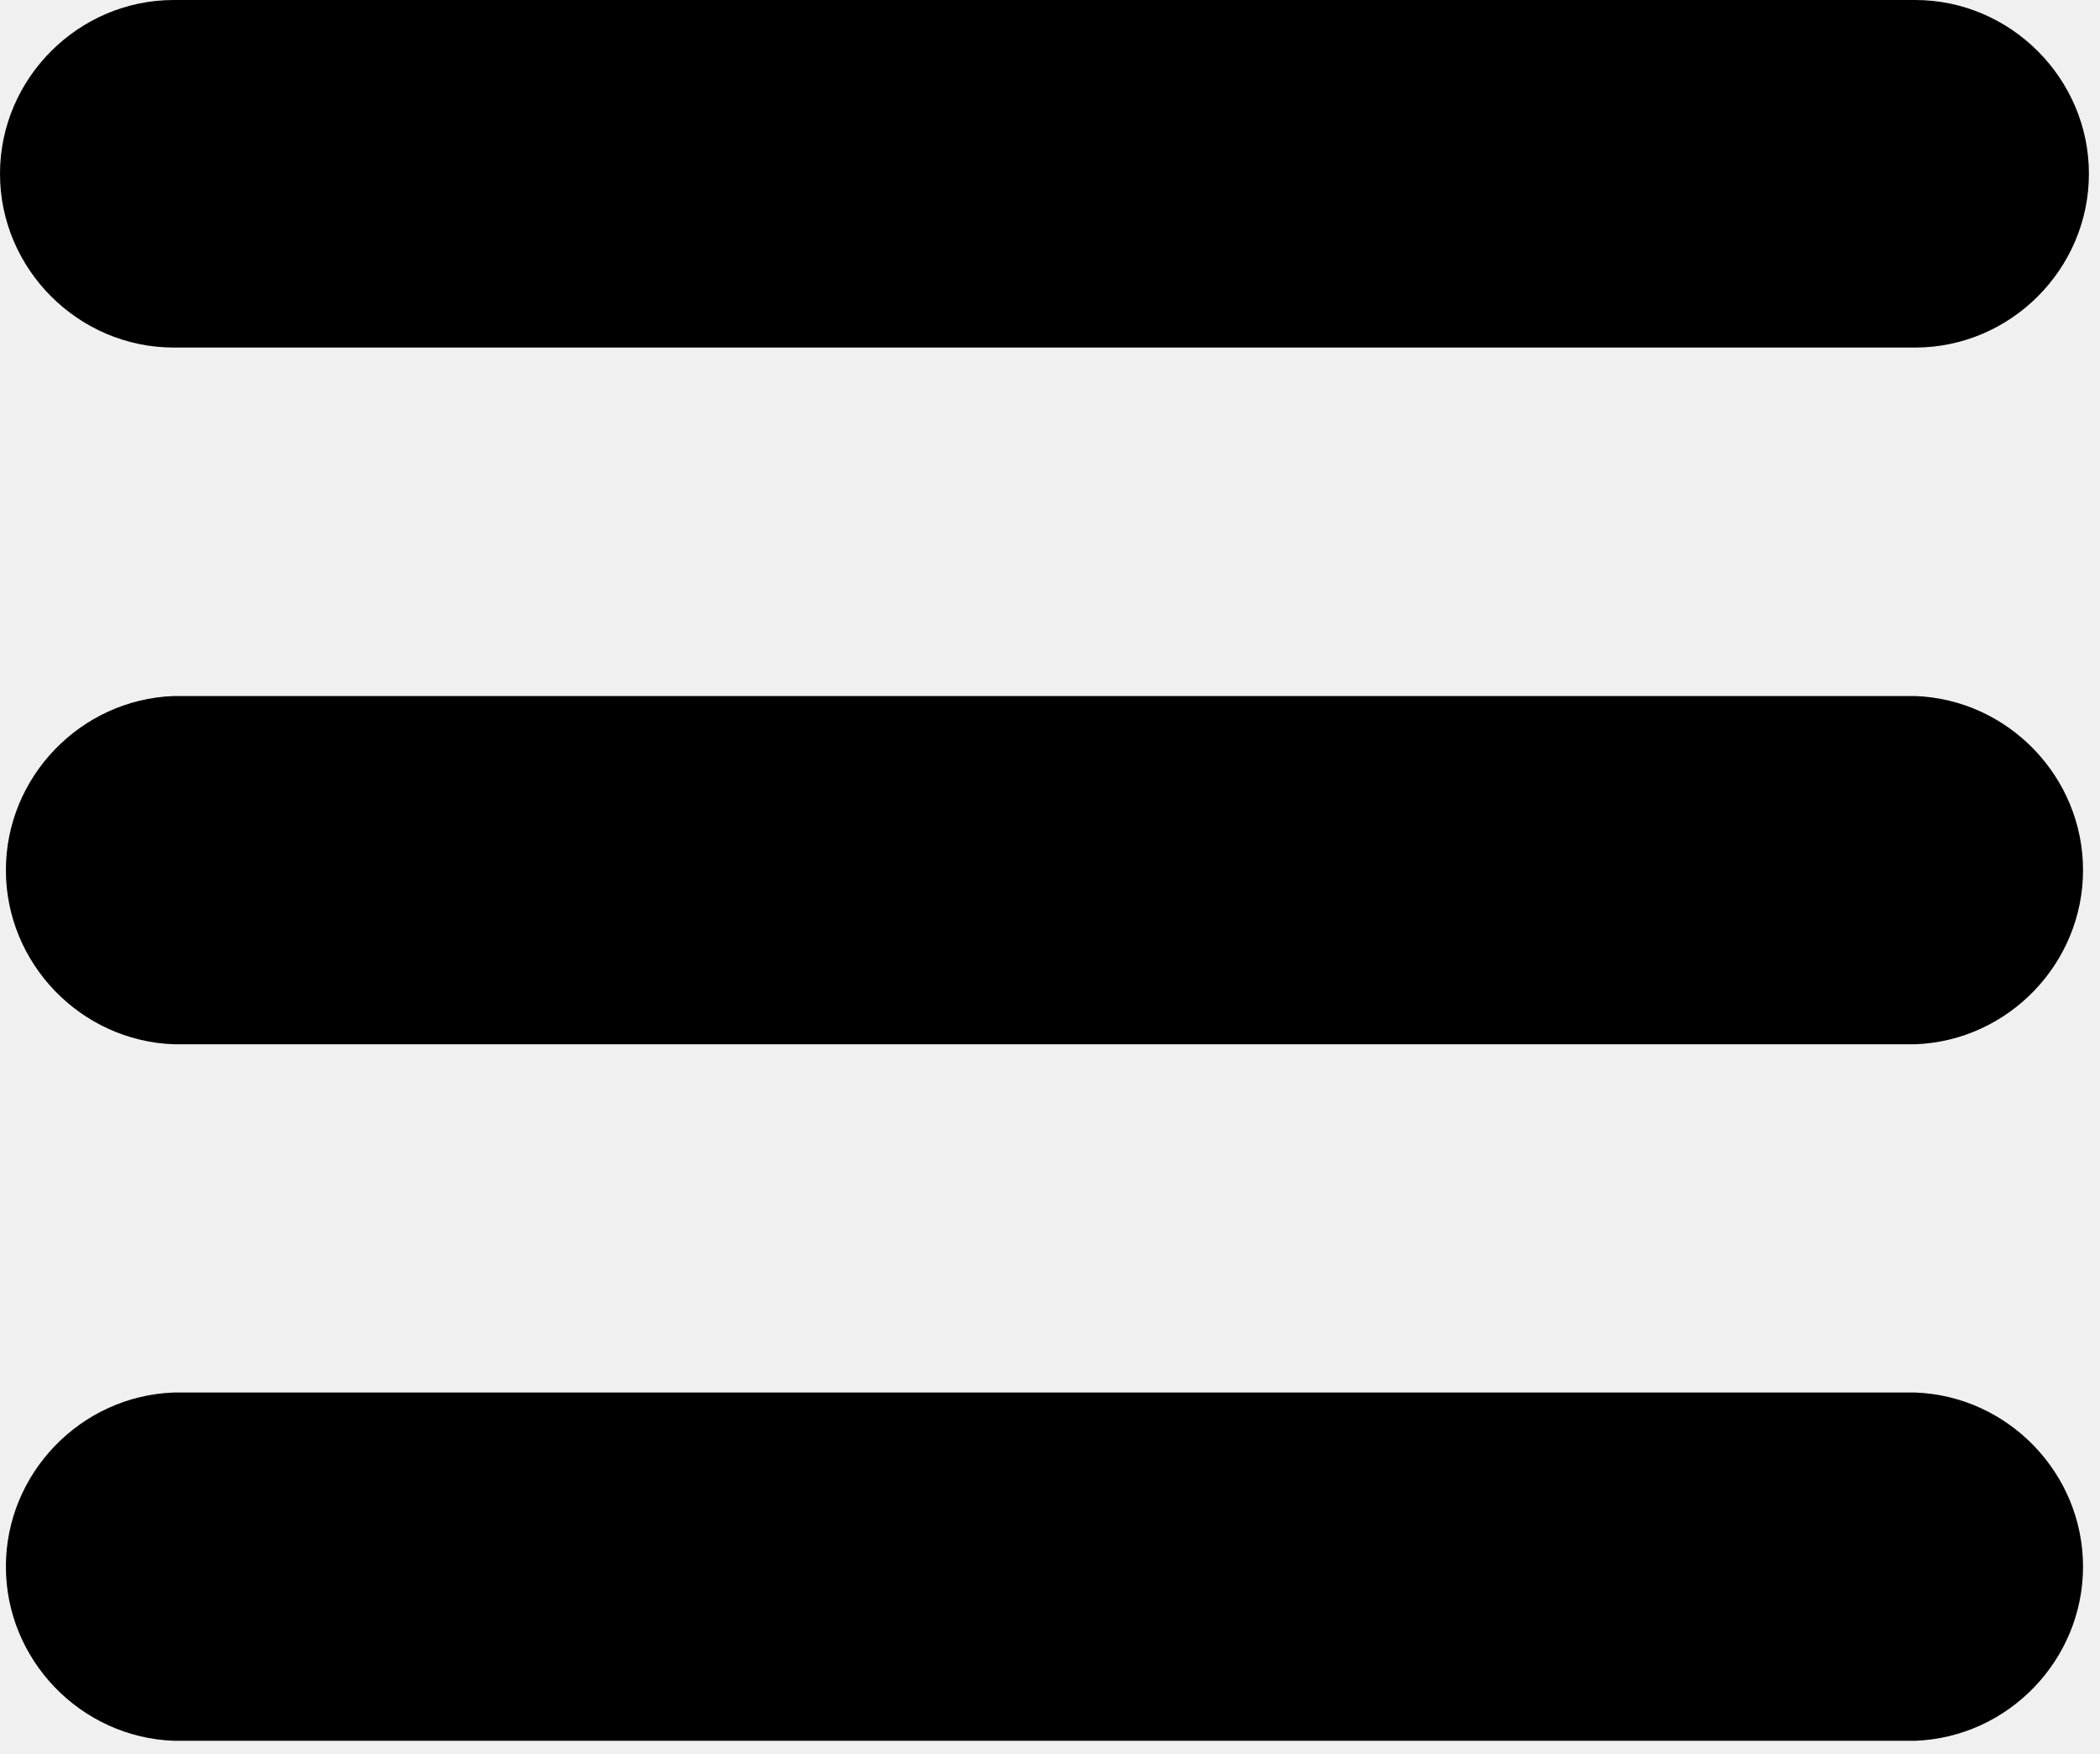
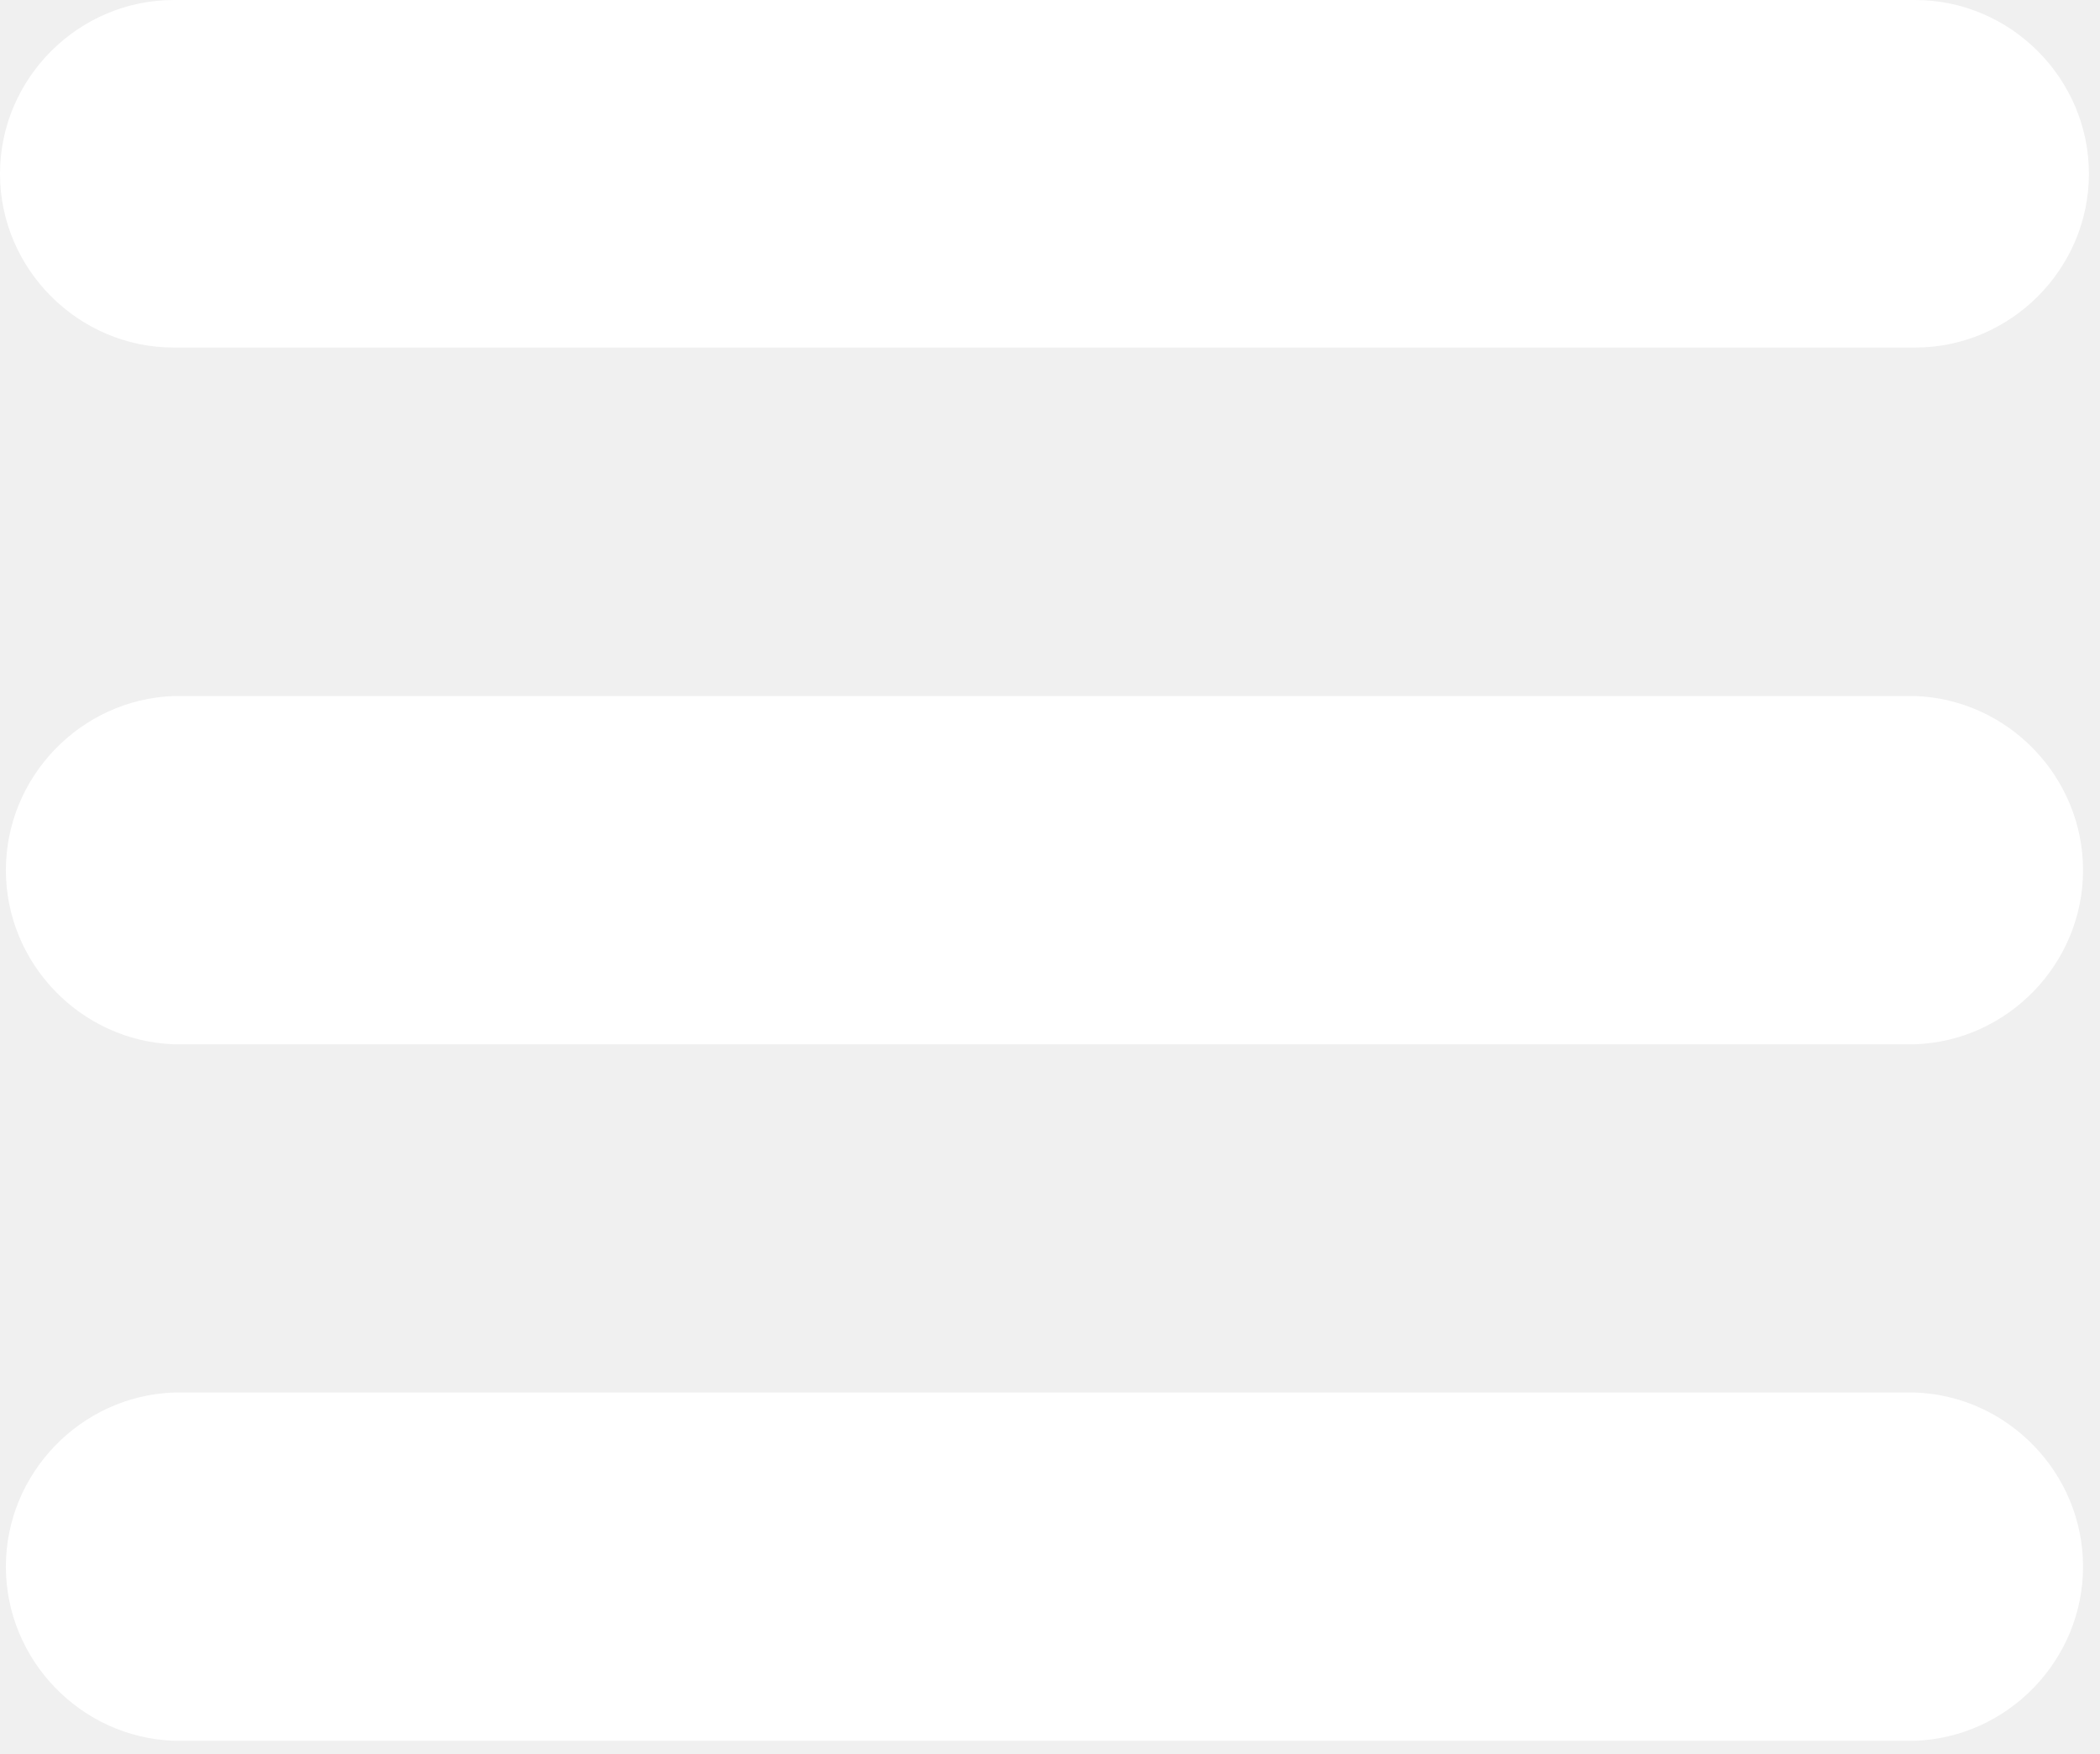
<svg xmlns="http://www.w3.org/2000/svg" width="100%" height="100%" viewBox="0 0 91 76" version="1.1" xml:space="preserve" style="fill-rule:evenodd;clip-rule:evenodd;stroke-linejoin:round;stroke-miterlimit:2;">
  <g transform="matrix(1,0,0,1,-4.74,-12.29)">
-     <path d="M87.73,87.72L12.27,87.72C8.234,87.573 4.995,84.213 4.995,80.175C4.995,76.137 8.234,72.777 12.27,72.63L87.73,72.63C91.766,72.777 95.005,76.137 95.005,80.175C95.005,84.213 91.766,87.573 87.73,87.72Z" style="fill-rule:nonzero;" />
-     <path d="M87.73,57.54L12.27,57.54C8.234,57.393 4.995,54.033 4.995,49.995C4.995,45.957 8.234,42.597 12.27,42.45L87.73,42.45C91.766,42.597 95.005,45.957 95.005,49.995C95.005,54.033 91.766,57.393 87.73,57.54Z" style="fill-rule:nonzero;" />
-     <path d="M87.73,27.35L12.27,27.35C8.139,27.35 4.74,23.951 4.74,19.82C4.74,15.689 8.139,12.29 12.27,12.29L87.73,12.29C91.861,12.29 95.26,15.689 95.26,19.82C95.26,23.951 91.861,27.35 87.73,27.35Z" style="fill-rule:nonzero;" />
+     <path d="M87.73,87.72L12.27,87.72C8.234,87.573 4.995,84.213 4.995,80.175C4.995,76.137 8.234,72.777 12.27,72.63L87.73,72.63C91.766,72.777 95.005,76.137 95.005,80.175C95.005,84.213 91.766,87.573 87.73,87.72Z" style="fill:white;fill-rule:nonzero;" />
+     <path d="M87.73,57.54L12.27,57.54C8.234,57.393 4.995,54.033 4.995,49.995C4.995,45.957 8.234,42.597 12.27,42.45L87.73,42.45C91.766,42.597 95.005,45.957 95.005,49.995C95.005,54.033 91.766,57.393 87.73,57.54Z" style="fill:white;fill-rule:nonzero;" />
+     <path d="M87.73,27.35L12.27,27.35C8.139,27.35 4.74,23.951 4.74,19.82C4.74,15.689 8.139,12.29 12.27,12.29L87.73,12.29C91.861,12.29 95.26,15.689 95.26,19.82C95.26,23.951 91.861,27.35 87.73,27.35Z" style="fill:white;fill-rule:nonzero;" />
  </g>
</svg>
